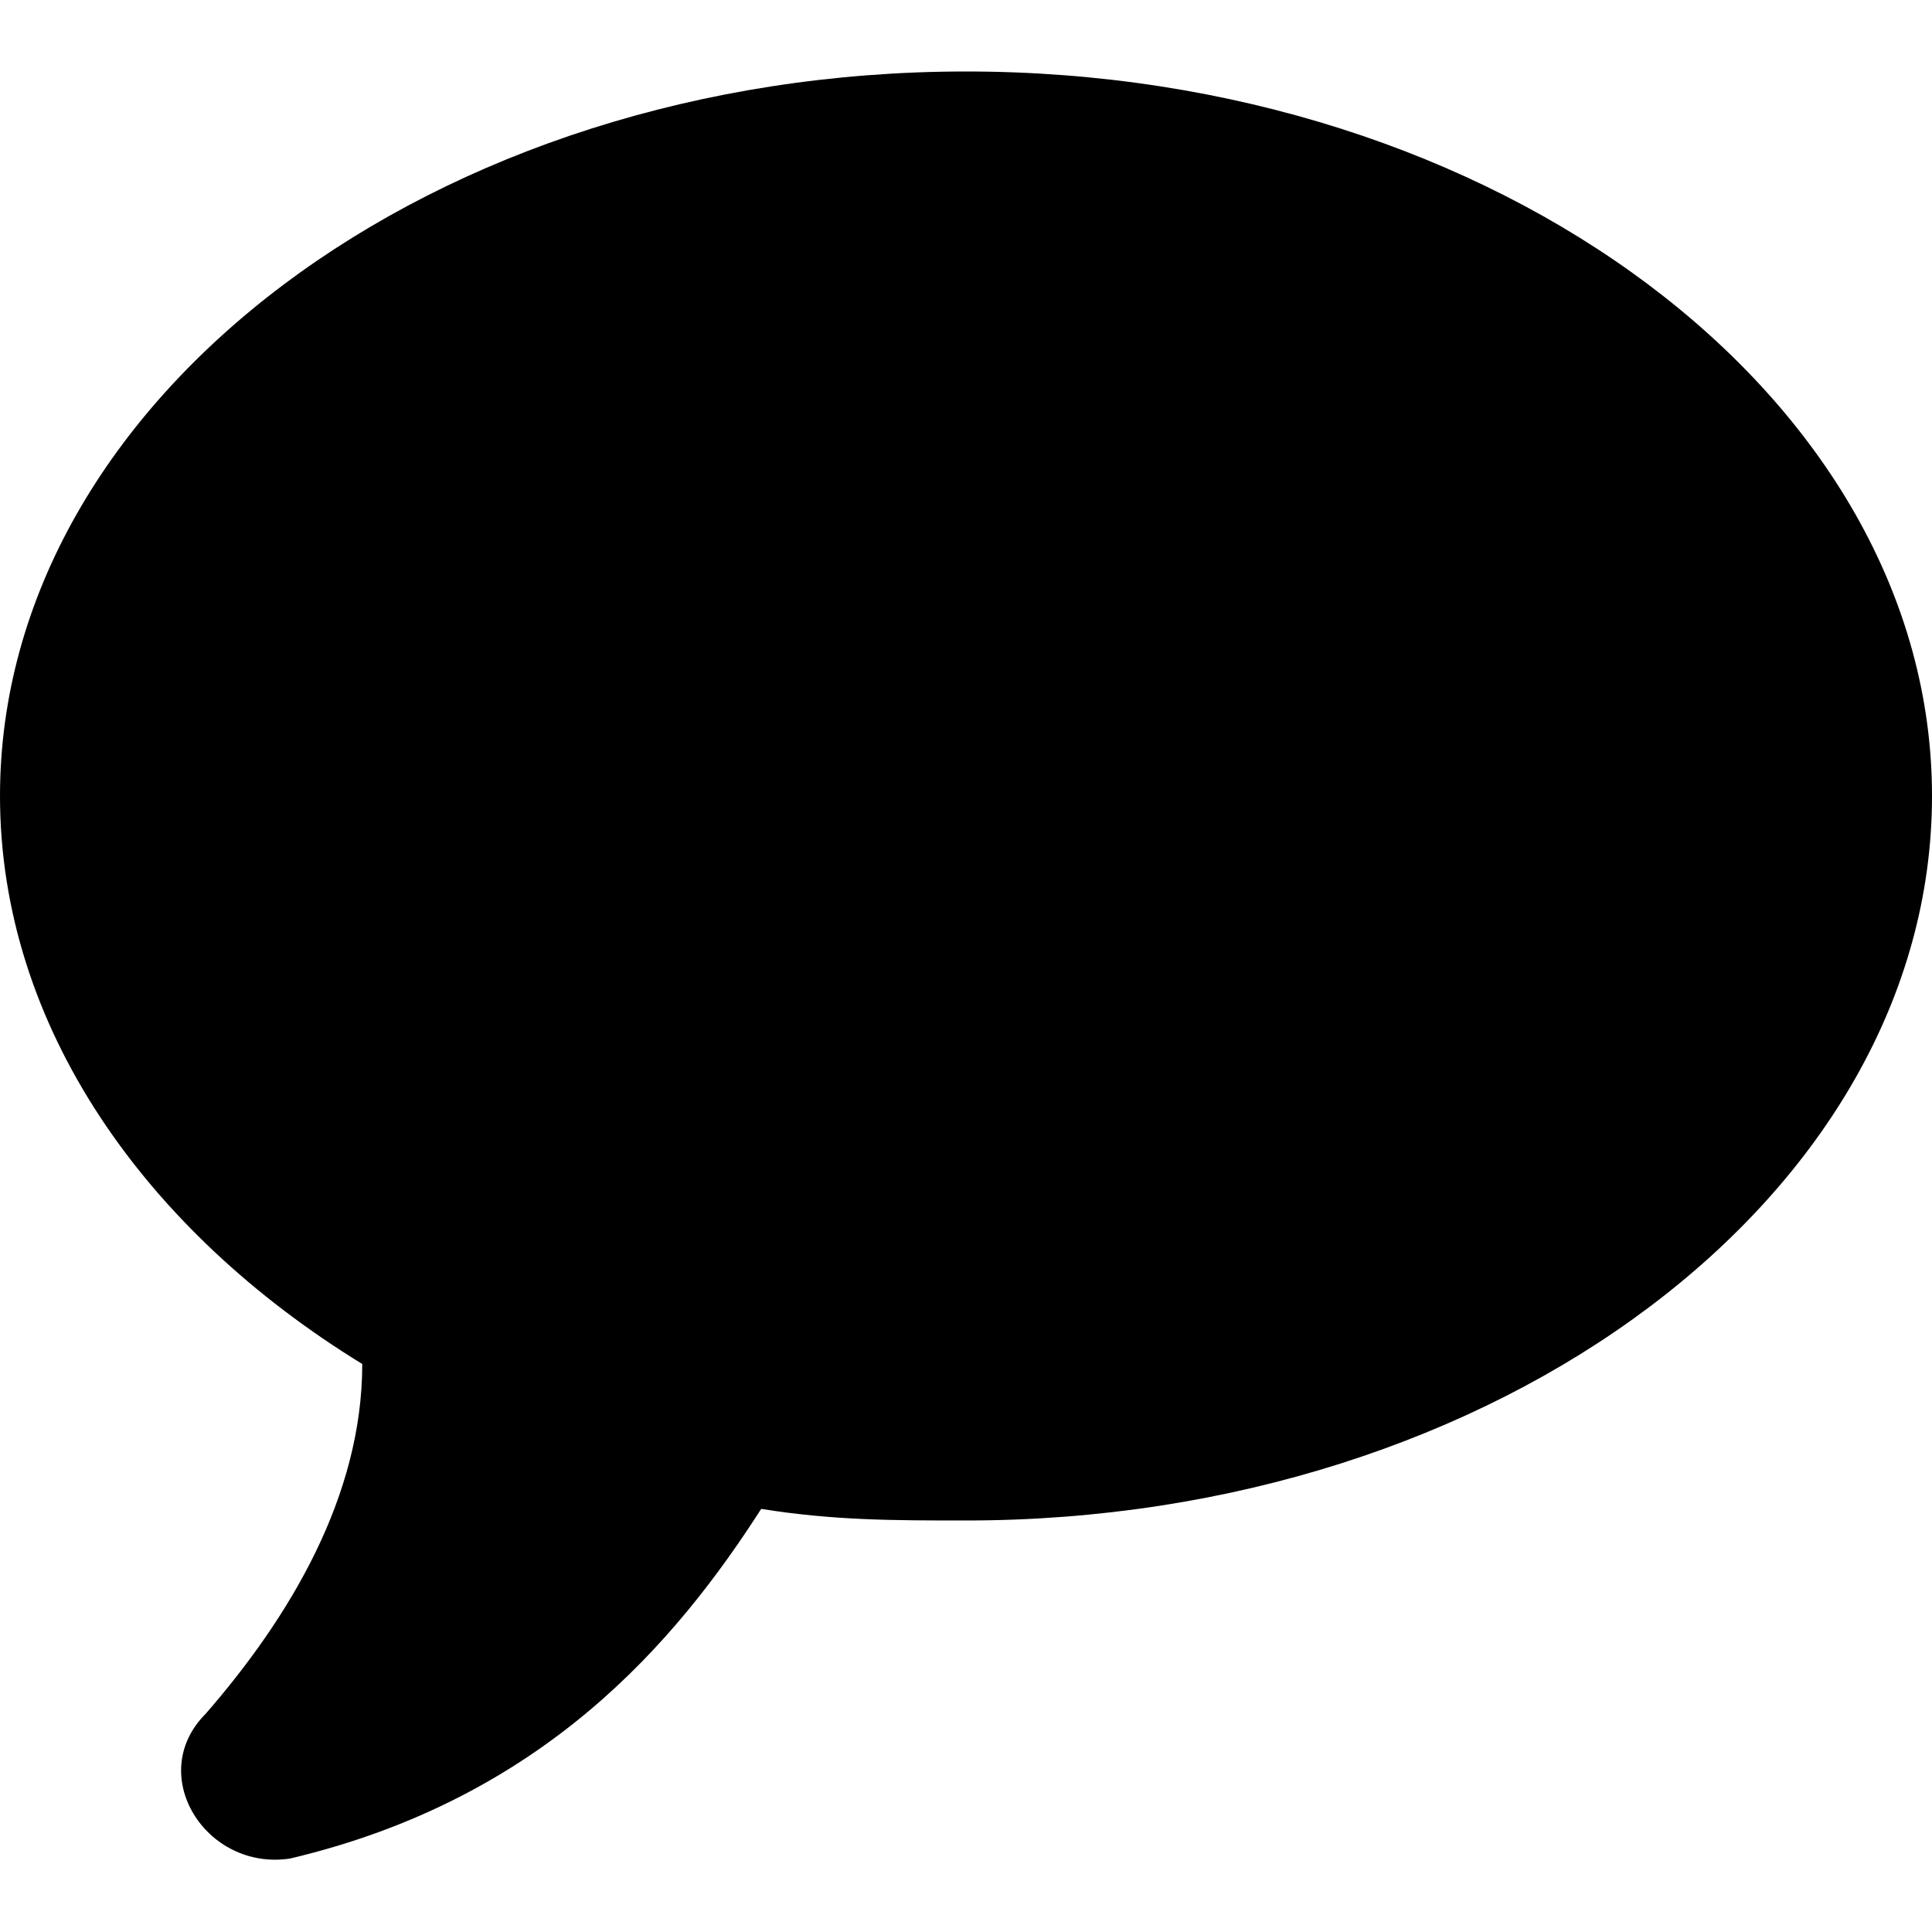
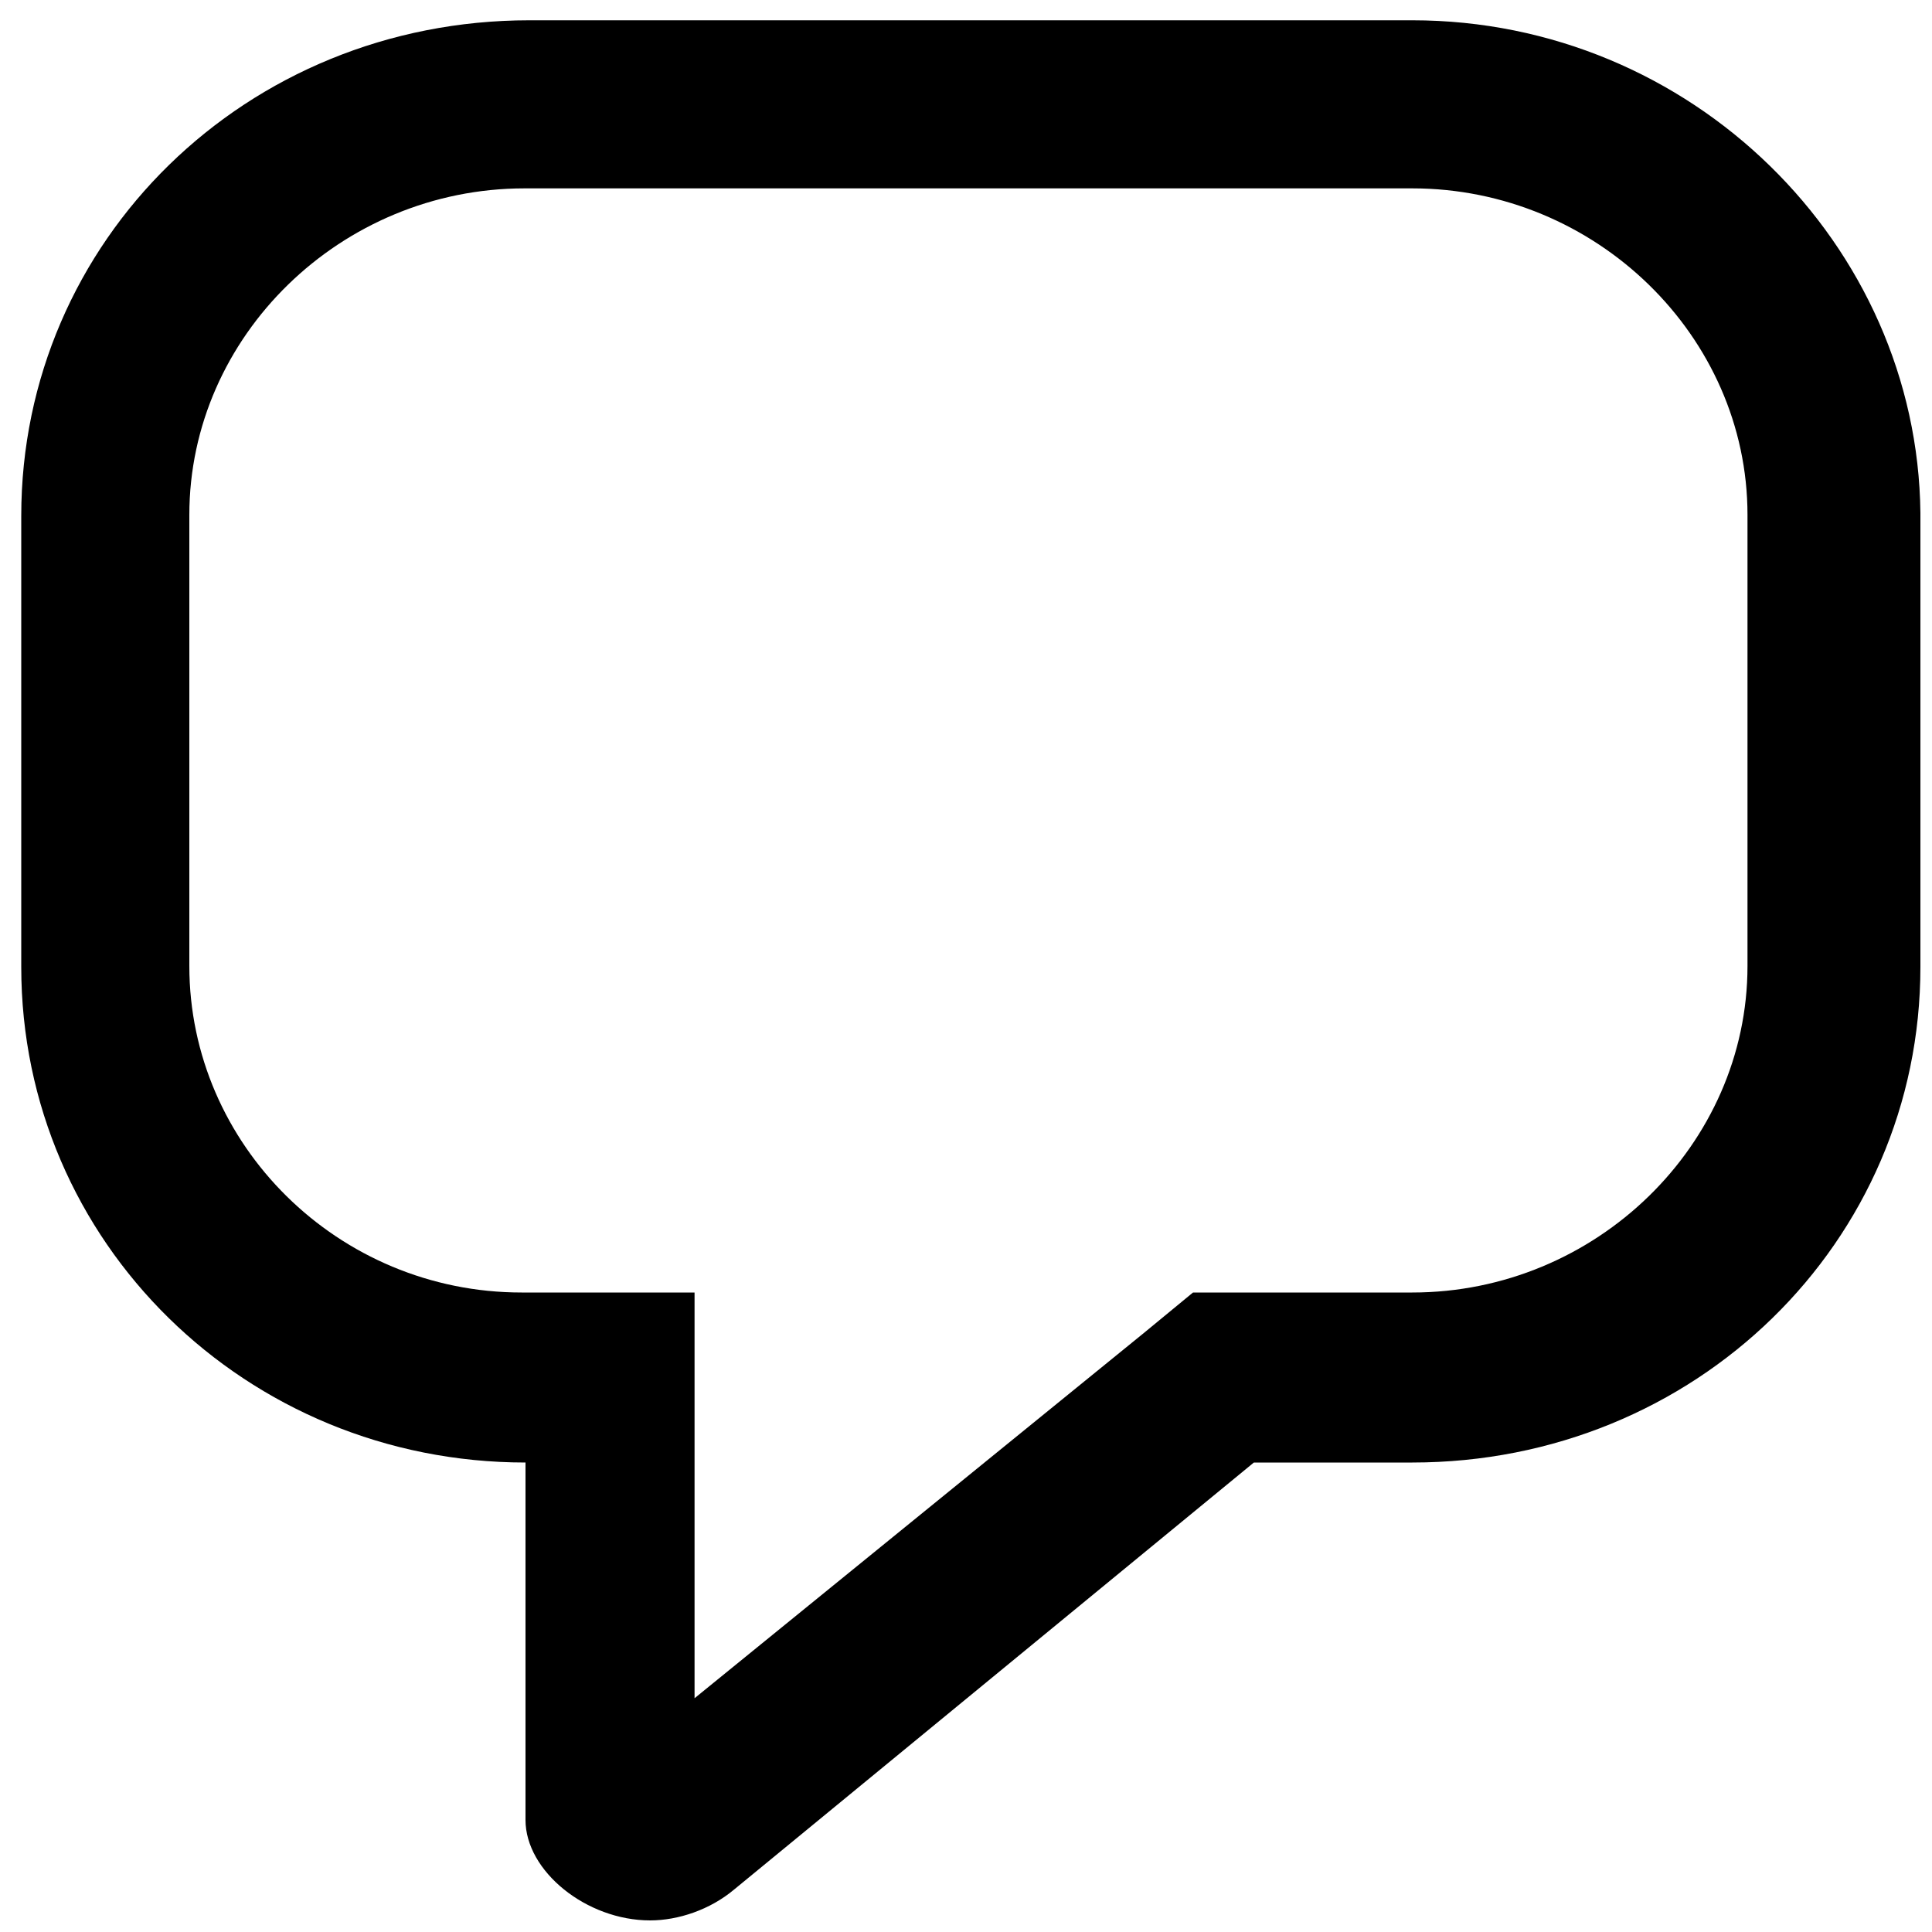
<svg xmlns="http://www.w3.org/2000/svg" viewBox="0 0 200 200">
-   <path d="M100 7.4C45 7.4 0 41.2 0 82.4 0 106.2 15 127.4 37.5 141.2 37.5 154.9 30 167.4 21.3 177.4 15 183.7 21.3 193.7 30 192.4 56.3 186.2 70 169.9 78.8 156.2 86.3 157.4 92.5 157.4 100 157.4 155 157.4 200 123.7 200 82.4 200 41.2 155 7.4 100 7.4L100 7.4Z" />
+   <path d="m54.8 2.1c-29.3 0-52.6 22.8-52.6 51.3l0 46.7c0 28.5 23.3 51.3 52.2 51.3l0 37c0 5.3 6.3 10.4 12.9 10.4 2.9 0 6.2-1.1 8.7-3.2l53.8-44.2 16.4 0c29.3 0 52.6-22.8 52.6-51.3l0-47C198.5 25.3 175.1 2.1 146.2 2.1l-91.4 0zm-0.5 17.4 91.9 0c19 0 34.7 15.3 34.7 33.8l0 46.7c0 18.5-15.7 33.8-34.7 33.8l-22.7 0-5.1 4.2-46.5 37.8 0-42-17.9 0c-19 0-34.4-15.3-34.4-33.8l0-46.7c0-18.5 15.7-33.8 34.7-33.8z" />
</svg>
